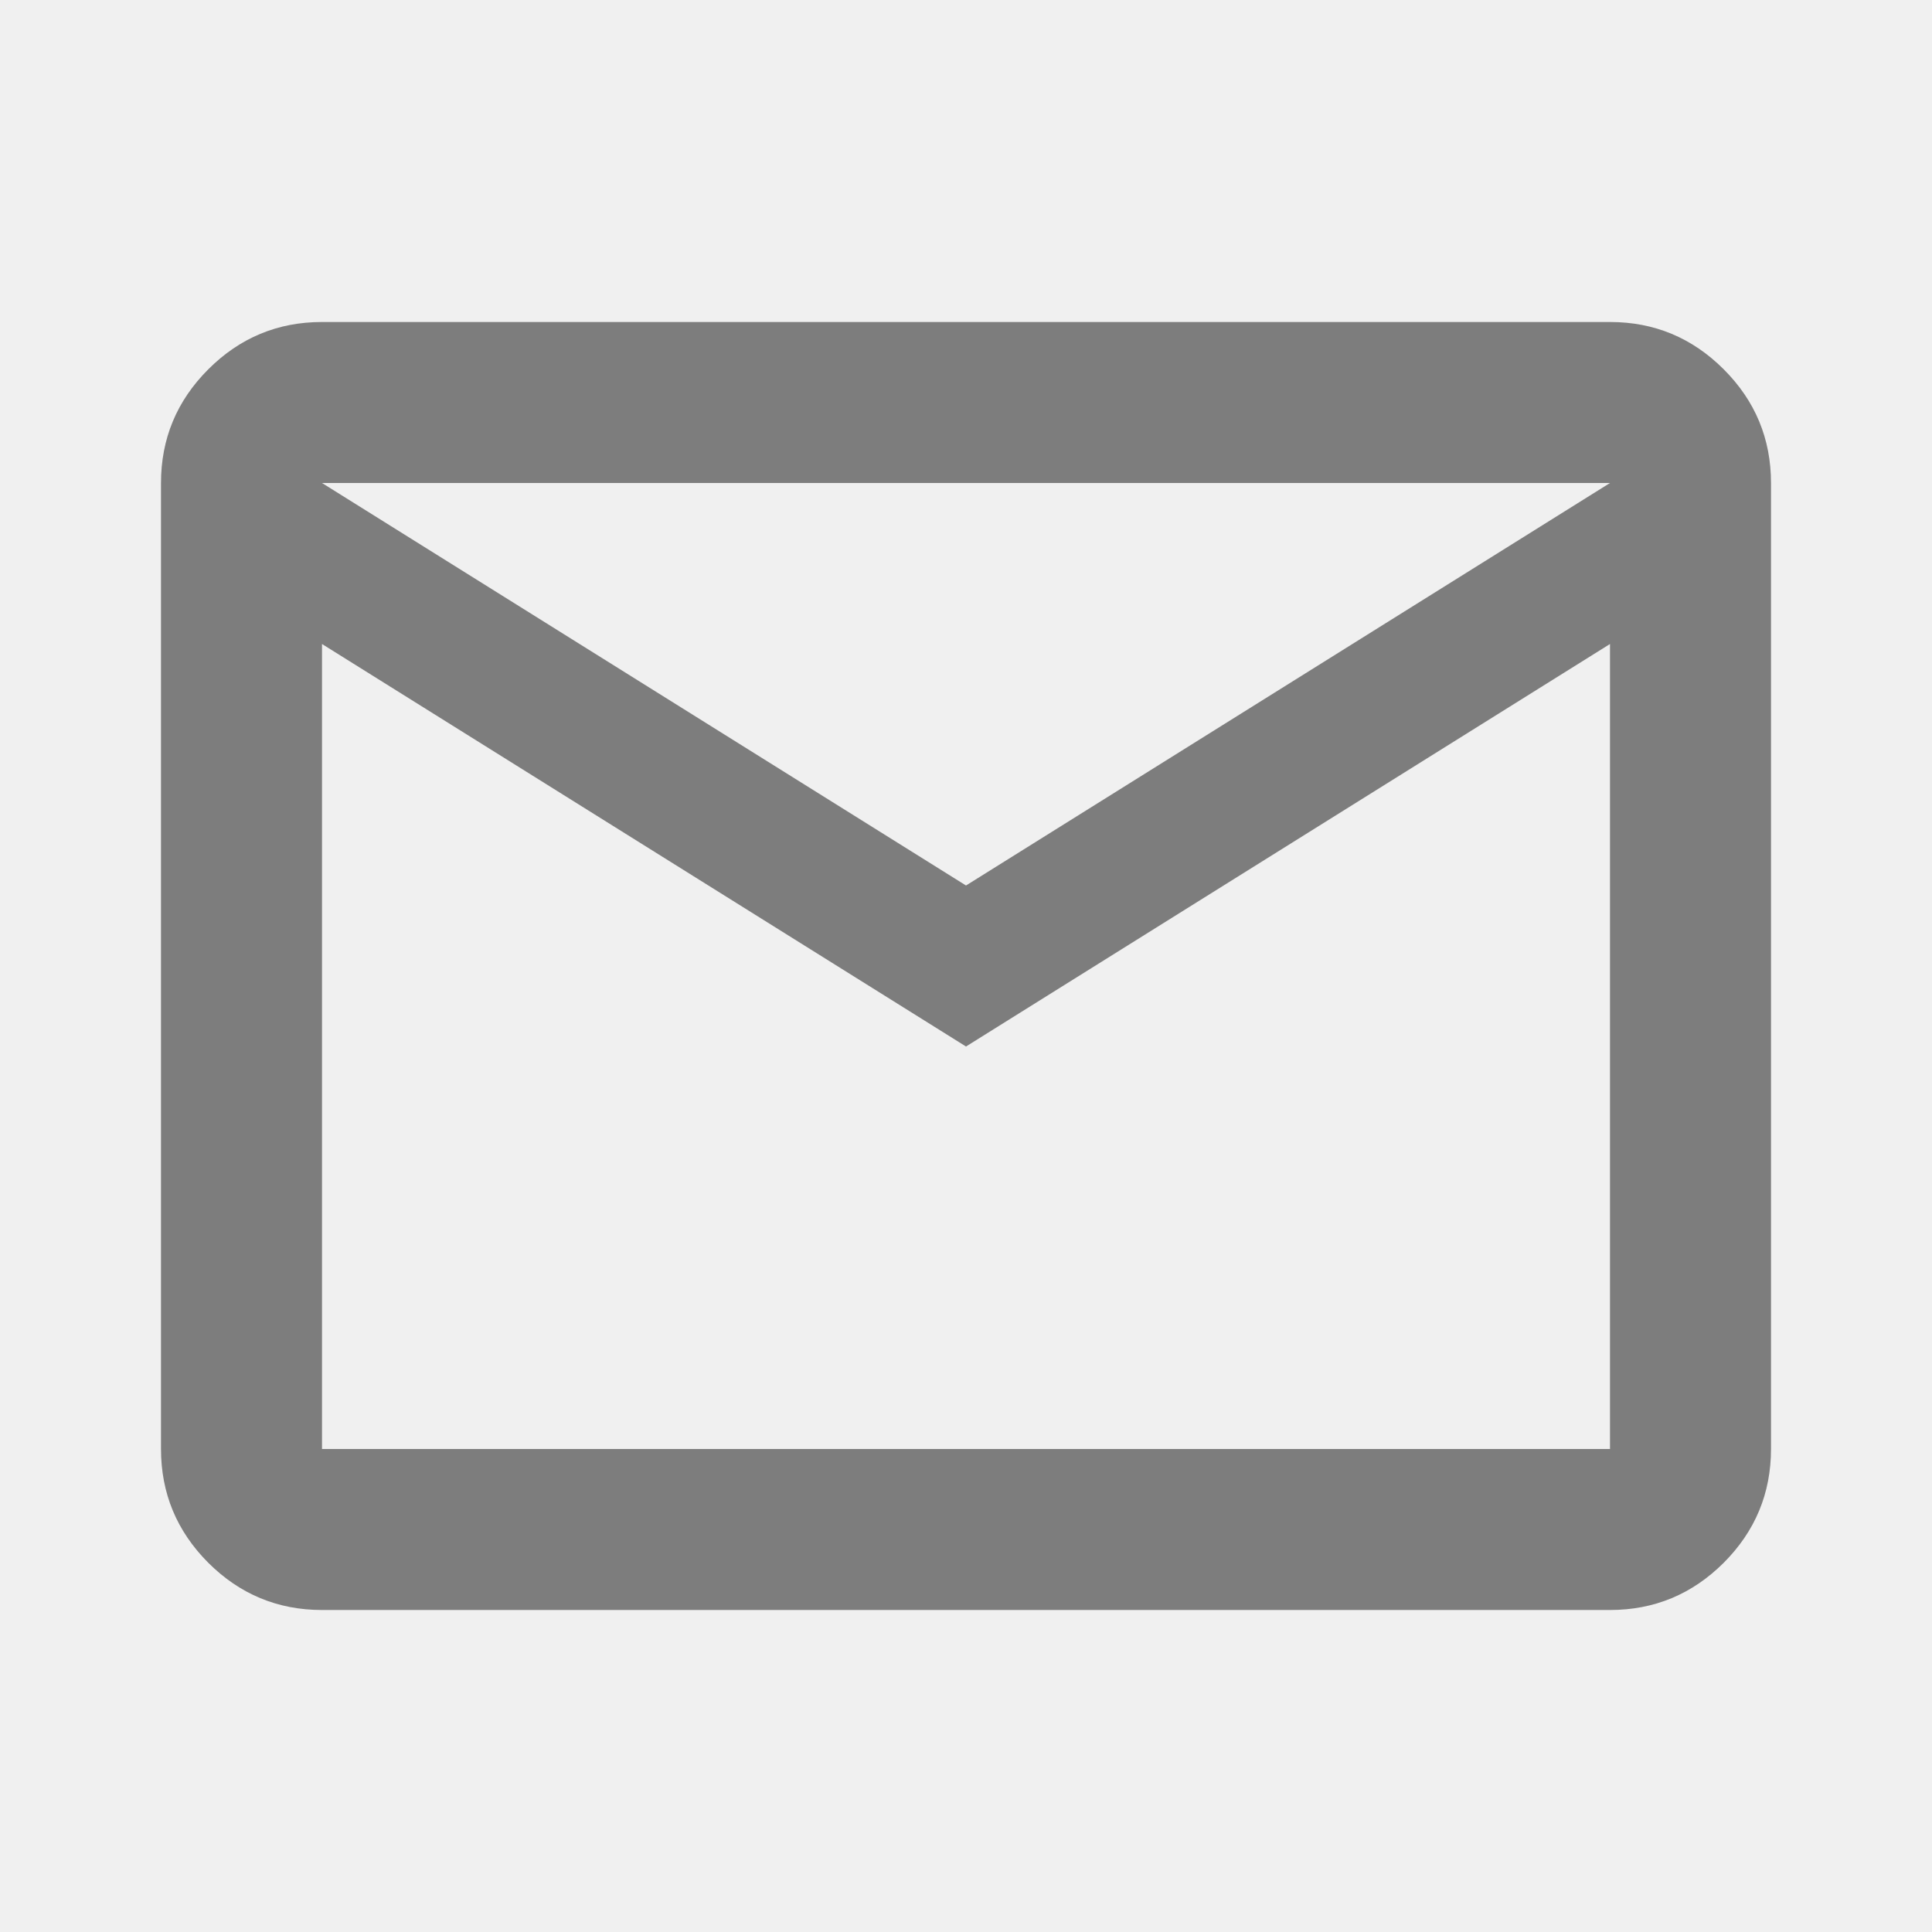
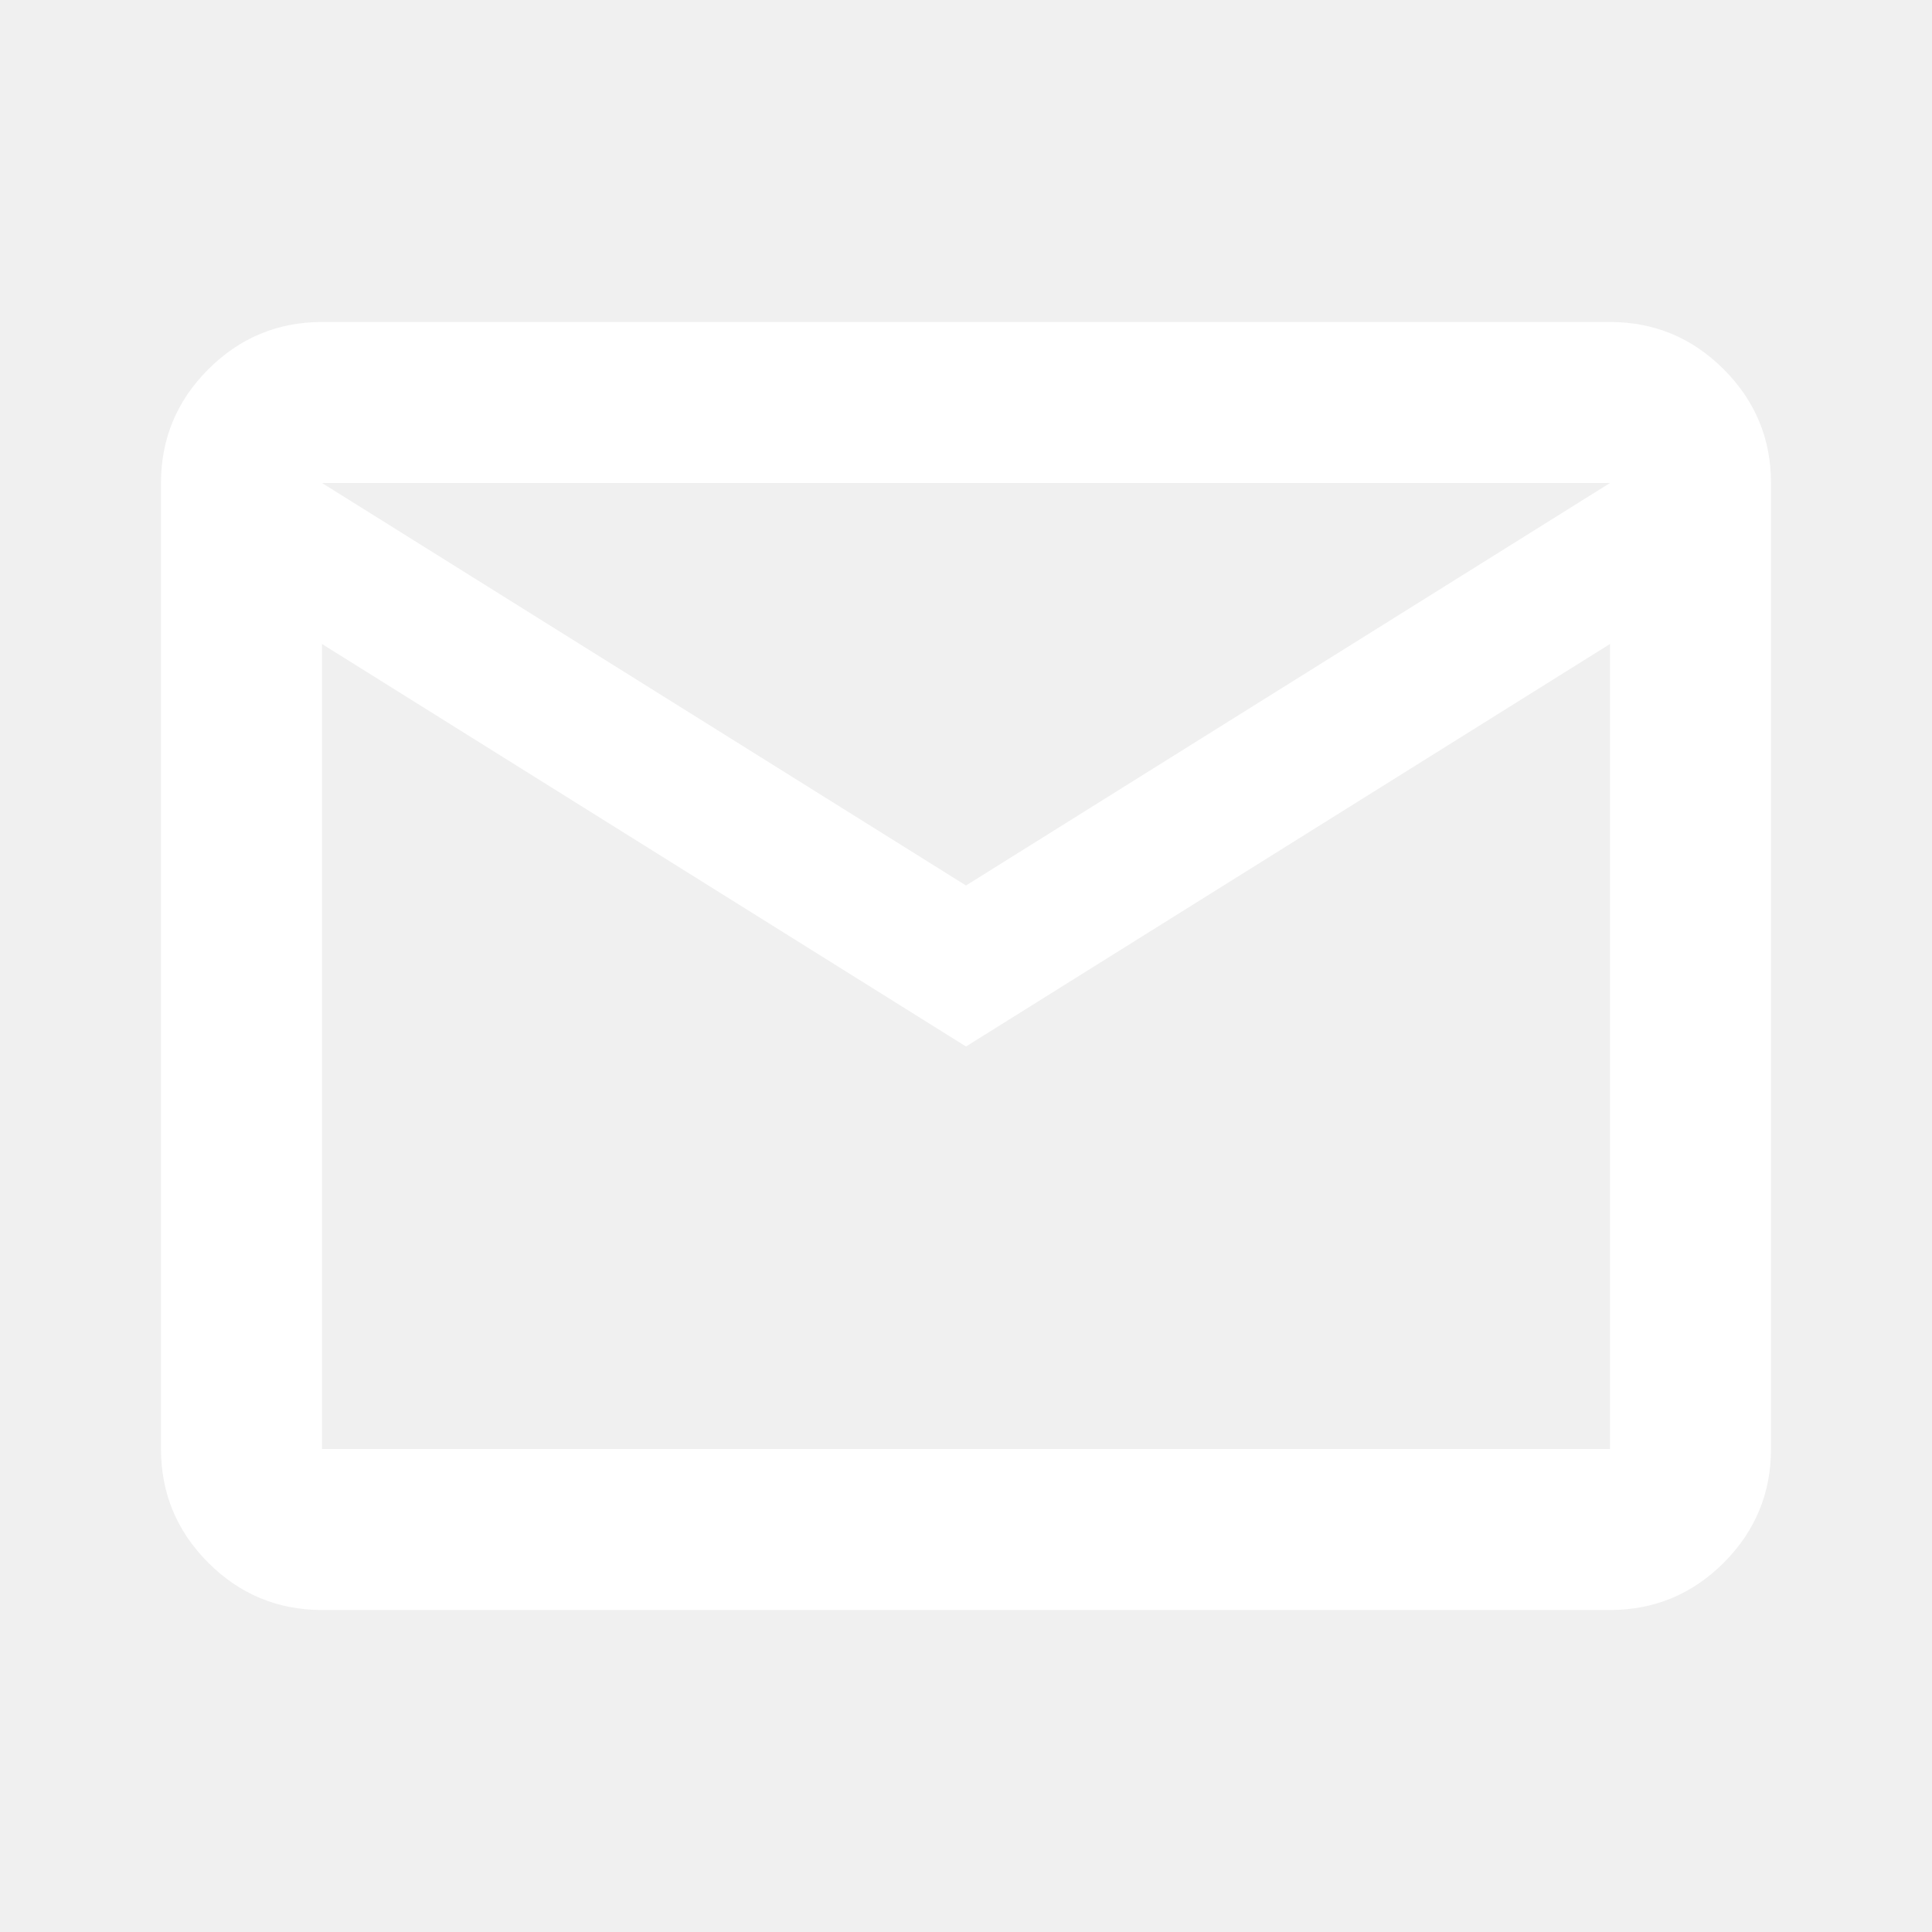
<svg xmlns="http://www.w3.org/2000/svg" width="24" height="24" viewBox="0 0 24 24" fill="none">
-   <mask id="mask0_1738_9590" style="mask-type:alpha" maskUnits="userSpaceOnUse" x="0" y="0" width="24" height="24">
+   <mask id="mask0_1848_6418" style="mask-type:alpha" maskUnits="userSpaceOnUse" x="0" y="0" width="24" height="24">
    <rect width="24" height="24" fill="#D9D9D9" />
  </mask>
-   <g mask="url(#mask0_1738_9590)">
-     <path d="M4 20C3.45 20 2.979 19.804 2.587 19.413C2.196 19.021 2 18.55 2 18V6C2 5.45 2.196 4.979 2.587 4.588C2.979 4.196 3.45 4 4 4H20C20.55 4 21.021 4.196 21.413 4.588C21.804 4.979 22 5.45 22 6V18C22 18.55 21.804 19.021 21.413 19.413C21.021 19.804 20.55 20 20 20H4ZM12 13L4 8V18H20V8L12 13ZM12 11L20 6H4L12 11ZM4 8V6V18V8Z" fill="#7D7D7D" />
+   <g mask="url(#mask0_1848_6418)">
+     <path d="M4 20C3.45 20 2.979 19.804 2.587 19.413C2.196 19.021 2 18.55 2 18V6C2 5.45 2.196 4.979 2.587 4.588C2.979 4.196 3.45 4 4 4H20C20.55 4 21.021 4.196 21.413 4.588C21.804 4.979 22 5.45 22 6V18C22 18.55 21.804 19.021 21.413 19.413C21.021 19.804 20.55 20 20 20H4ZM12 13L4 8V18H20V8L12 13ZM12 11L20 6H4L12 11ZM4 8V6V18V8Z" fill="white" />
  </g>
</svg>
